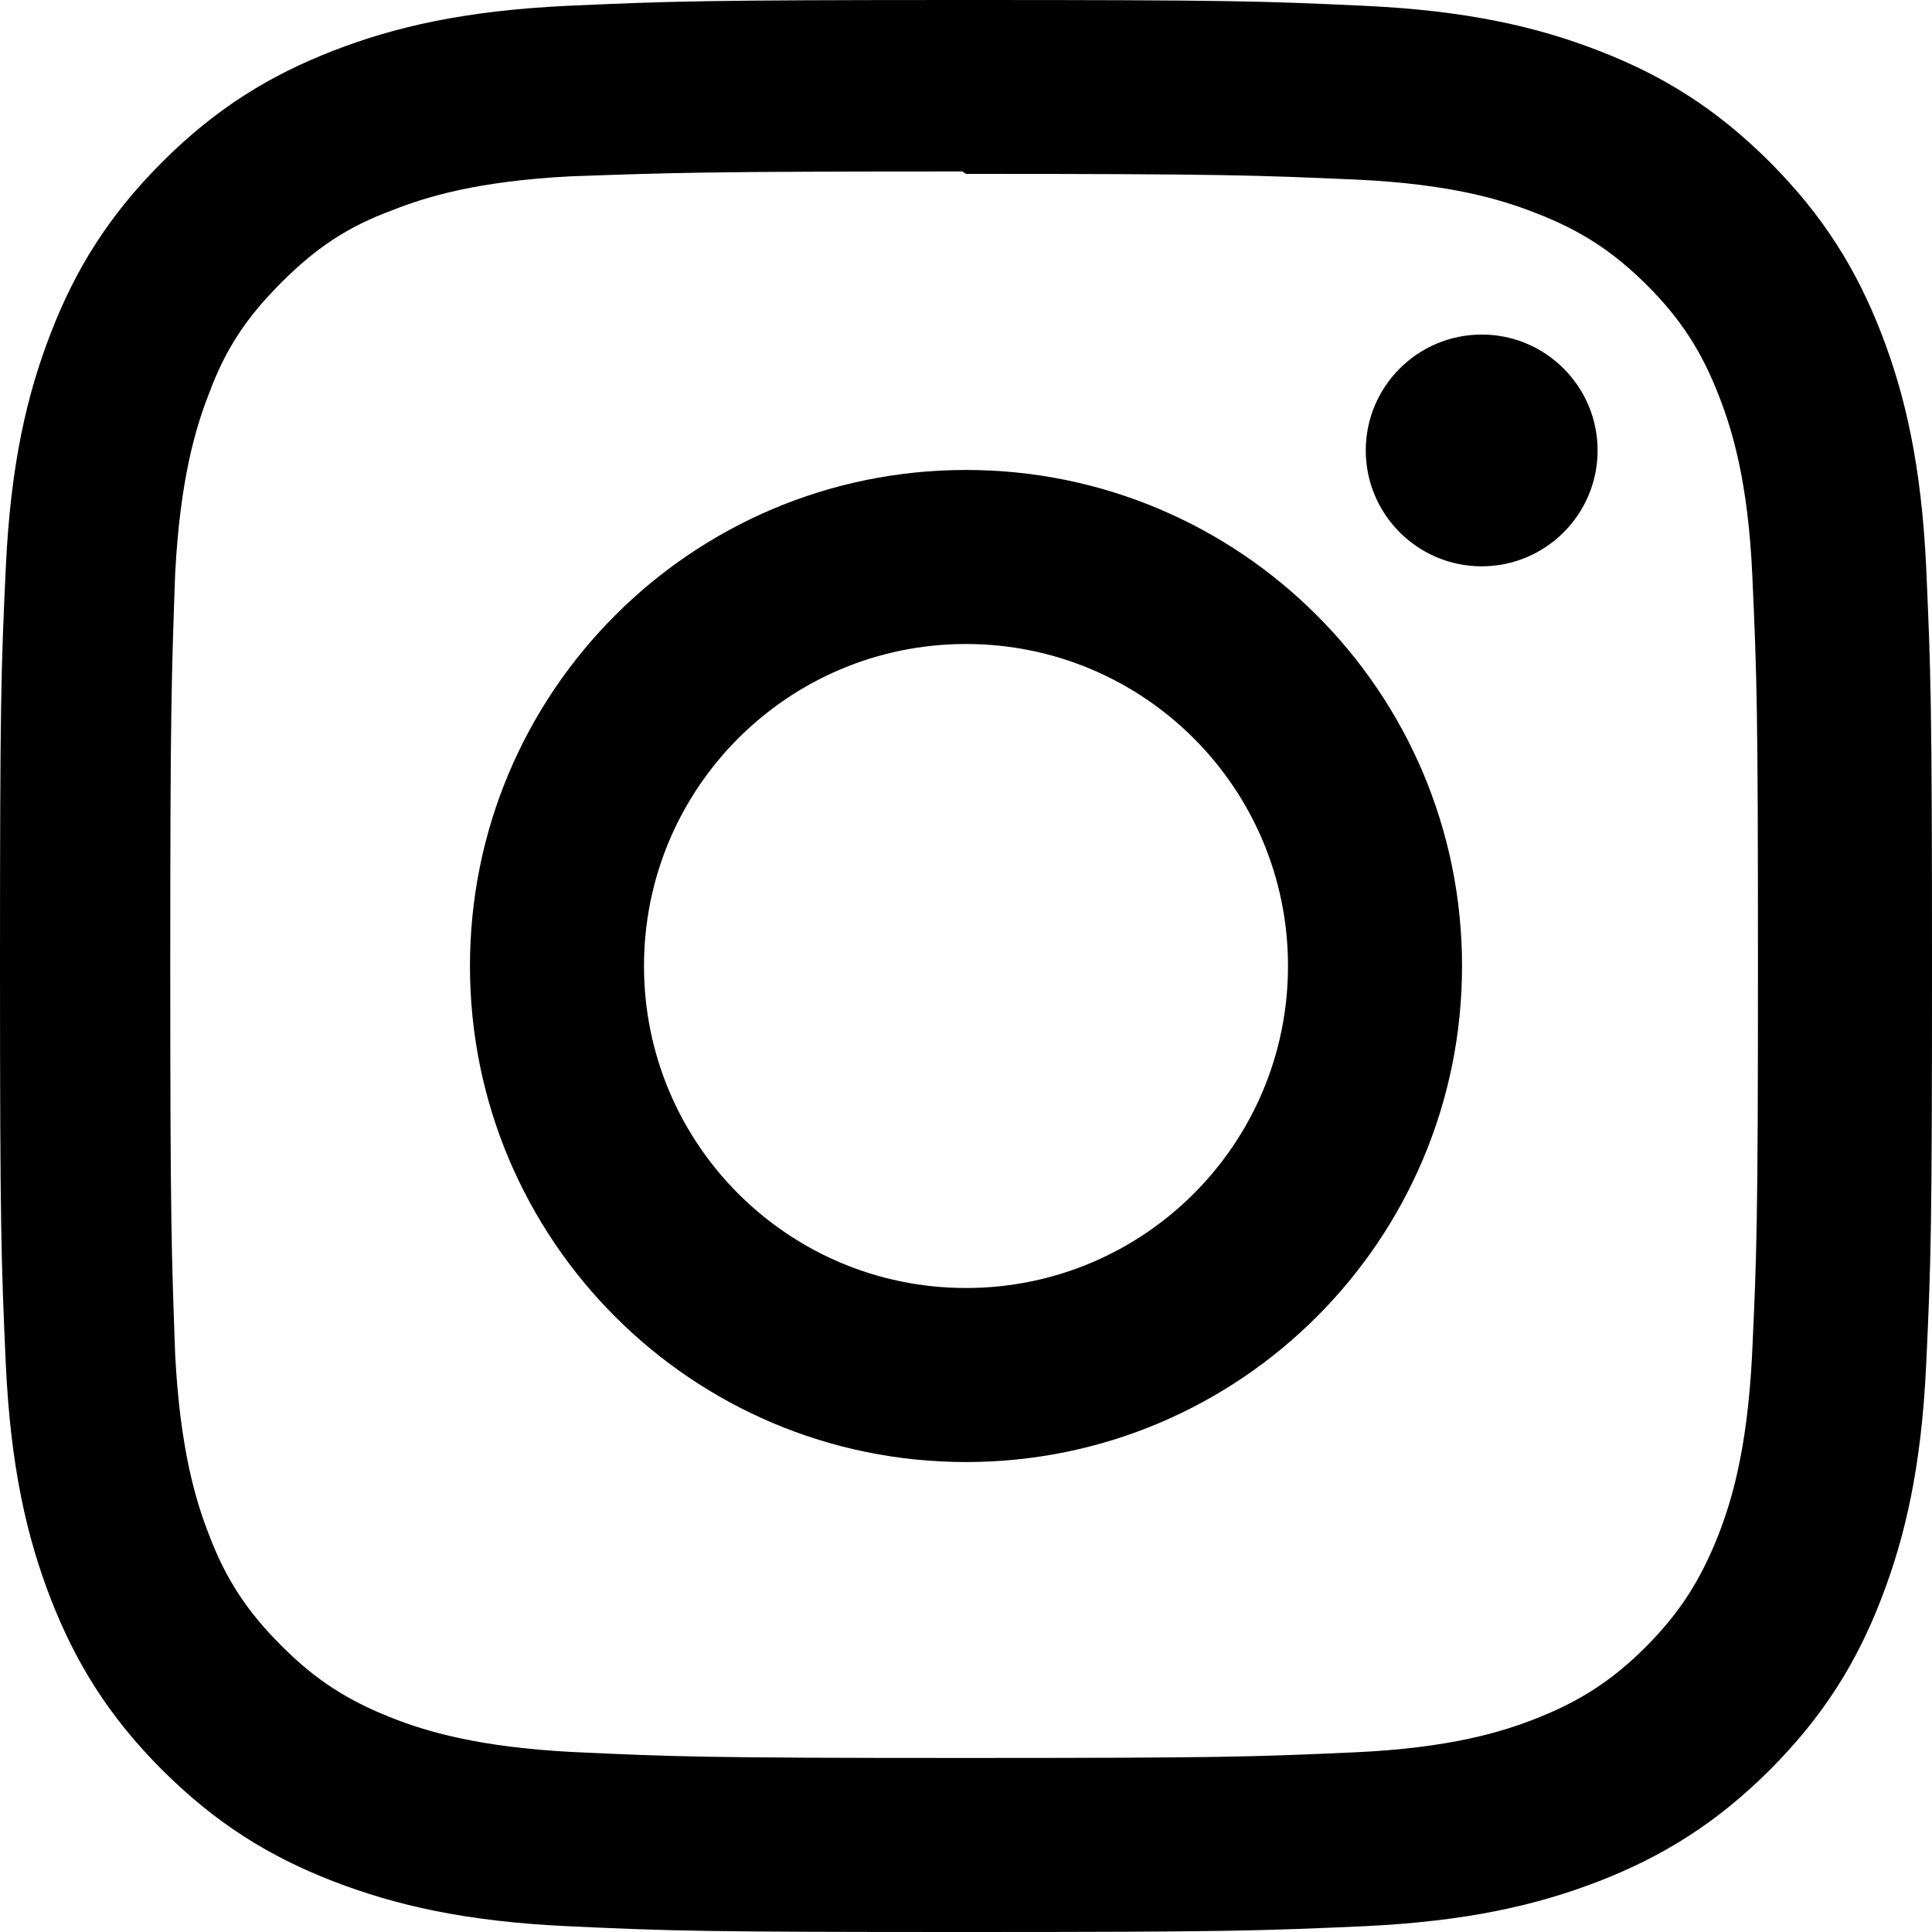
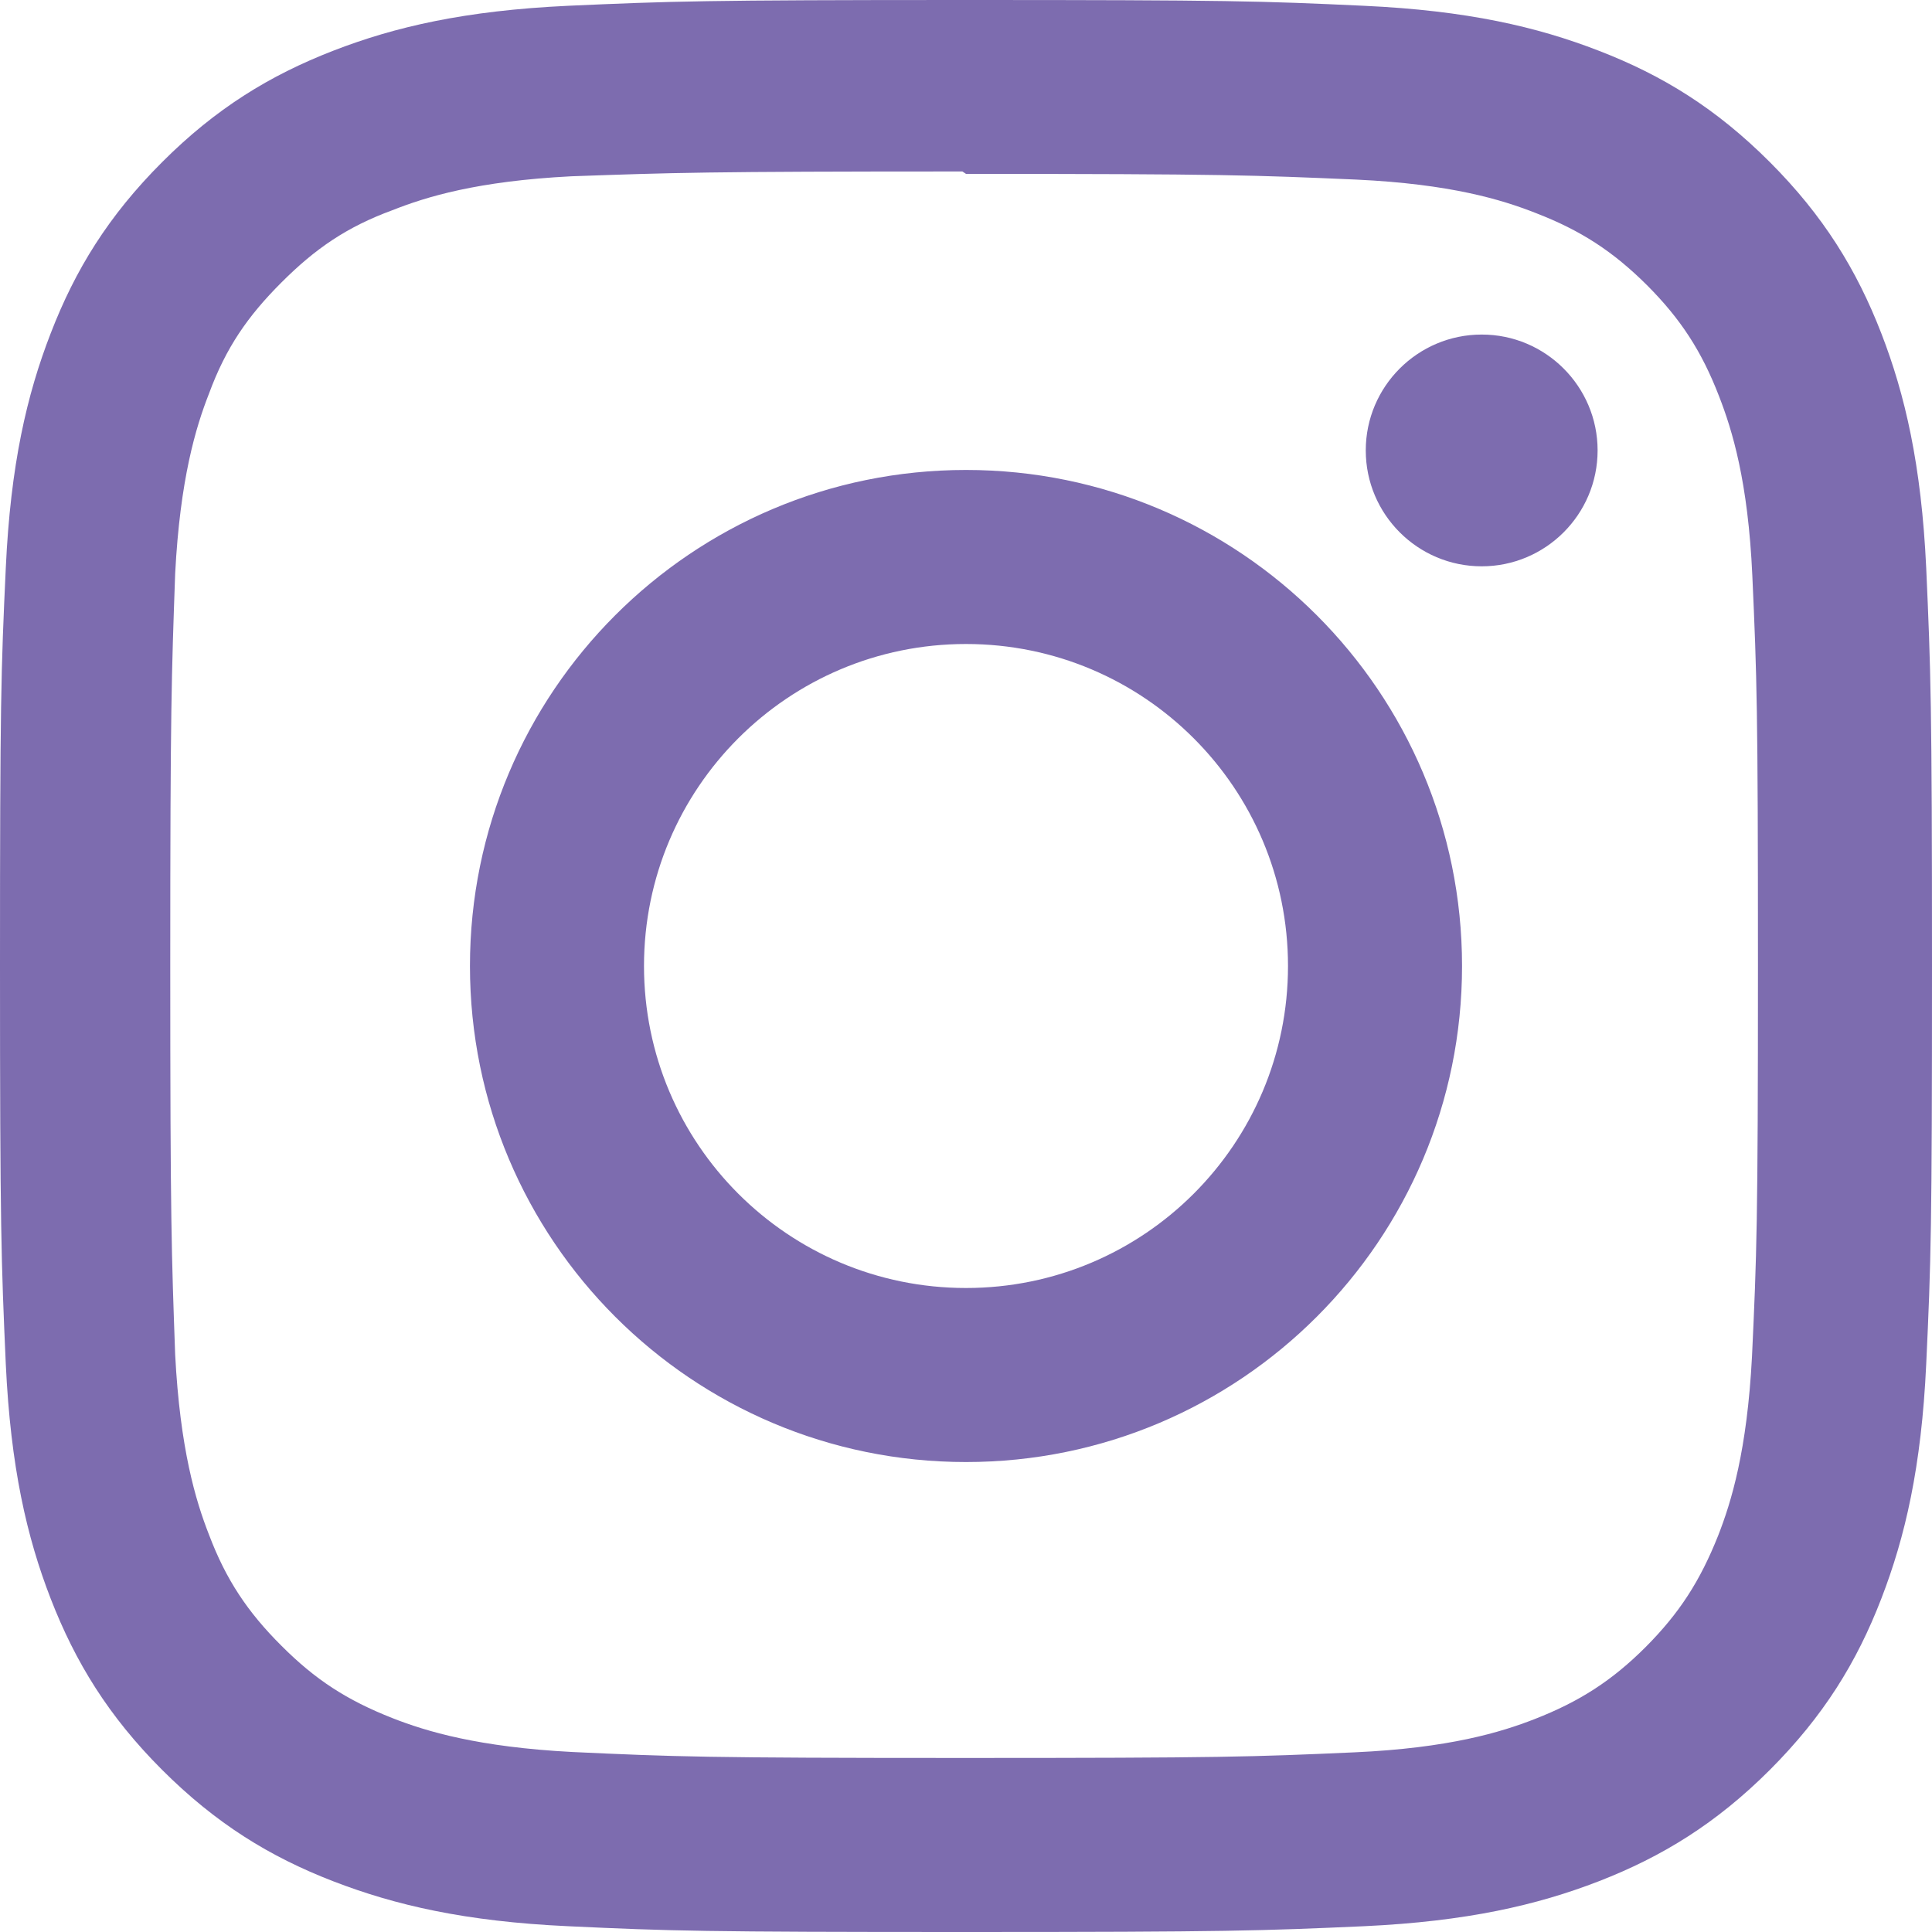
<svg xmlns="http://www.w3.org/2000/svg" role="img" viewBox="0 0 24 24">
-   <path d="M12 0C8.74 0 8.333.015 7.053.072 5.775.132 4.905.333 4.14.63c-.789.306-1.459.717-2.126 1.384S.935 3.35.63 4.14C.333 4.905.131 5.775.072 7.053.012 8.333 0 8.74 0 12s.015 3.667.072 4.947c.06 1.277.261 2.148.558 2.913.306.788.717 1.459 1.384 2.126.667.666 1.336 1.079 2.126 1.384.766.296 1.636.499 2.913.558C8.333 23.988 8.74 24 12 24s3.667-.015 4.947-.072c1.277-.06 2.148-.262 2.913-.558.788-.306 1.459-.718 2.126-1.384.666-.667 1.079-1.335 1.384-2.126.296-.765.499-1.636.558-2.913.06-1.28.072-1.687.072-4.947s-.015-3.667-.072-4.947c-.06-1.277-.262-2.149-.558-2.913-.306-.789-.718-1.459-1.384-2.126C21.319 1.347 20.651.935 19.86.63c-.765-.297-1.636-.499-2.913-.558C15.667.012 15.26 0 12 0zm0 2.16c3.203 0 3.585.016 4.85.071 1.17.055 1.805.249 2.227.415.562.217.96.477 1.382.896.419.42.679.819.896 1.381.164.422.36 1.057.413 2.227.057 1.266.07 1.646.07 4.85s-.015 3.585-.074 4.85c-.061 1.17-.256 1.805-.421 2.227-.224.562-.479.96-.899 1.382-.419.419-.824.679-1.38.896-.42.164-1.065.36-2.235.413-1.274.057-1.649.07-4.859.07-3.211 0-3.586-.015-4.859-.074-1.171-.061-1.816-.256-2.236-.421-.569-.224-.96-.479-1.379-.899-.421-.419-.69-.824-.9-1.38-.165-.42-.359-1.065-.42-2.235-.045-1.26-.061-1.649-.061-4.844 0-3.196.016-3.586.061-4.861.061-1.17.255-1.814.42-2.234.21-.57.479-.96.9-1.381.419-.419.81-.689 1.379-.898.42-.166 1.051-.361 2.221-.421 1.275-.045 1.65-.06 4.859-.06l.045.03zm0 3.678c-3.405 0-6.162 2.76-6.162 6.162 0 3.405 2.76 6.162 6.162 6.162 3.405 0 6.162-2.76 6.162-6.162 0-3.405-2.76-6.162-6.162-6.162zM12 16c-2.21 0-4-1.79-4-4s1.79-4 4-4 4 1.79 4 4-1.79 4-4 4zm7.846-10.405c0 .795-.646 1.44-1.44 1.44-.795 0-1.44-.646-1.44-1.44 0-.794.646-1.439 1.44-1.439.793-.001 1.44.645 1.44 1.439z" />
+   <path fill="#7d6caf" d="M12 0C8.74 0 8.333.015 7.053.072 5.775.132 4.905.333 4.14.63c-.789.306-1.459.717-2.126 1.384S.935 3.35.63 4.14C.333 4.905.131 5.775.072 7.053.012 8.333 0 8.74 0 12s.015 3.667.072 4.947c.06 1.277.261 2.148.558 2.913.306.788.717 1.459 1.384 2.126.667.666 1.336 1.079 2.126 1.384.766.296 1.636.499 2.913.558C8.333 23.988 8.74 24 12 24s3.667-.015 4.947-.072c1.277-.06 2.148-.262 2.913-.558.788-.306 1.459-.718 2.126-1.384.666-.667 1.079-1.335 1.384-2.126.296-.765.499-1.636.558-2.913.06-1.28.072-1.687.072-4.947s-.015-3.667-.072-4.947c-.06-1.277-.262-2.149-.558-2.913-.306-.789-.718-1.459-1.384-2.126C21.319 1.347 20.651.935 19.86.63c-.765-.297-1.636-.499-2.913-.558C15.667.012 15.26 0 12 0zm0 2.16c3.203 0 3.585.016 4.85.071 1.17.055 1.805.249 2.227.415.562.217.96.477 1.382.896.419.42.679.819.896 1.381.164.422.36 1.057.413 2.227.057 1.266.07 1.646.07 4.85s-.015 3.585-.074 4.85c-.061 1.17-.256 1.805-.421 2.227-.224.562-.479.96-.899 1.382-.419.419-.824.679-1.38.896-.42.164-1.065.36-2.235.413-1.274.057-1.649.07-4.859.07-3.211 0-3.586-.015-4.859-.074-1.171-.061-1.816-.256-2.236-.421-.569-.224-.96-.479-1.379-.899-.421-.419-.69-.824-.9-1.38-.165-.42-.359-1.065-.42-2.235-.045-1.26-.061-1.649-.061-4.844 0-3.196.016-3.586.061-4.861.061-1.17.255-1.814.42-2.234.21-.57.479-.96.9-1.381.419-.419.81-.689 1.379-.898.42-.166 1.051-.361 2.221-.421 1.275-.045 1.65-.06 4.859-.06l.045.03zm0 3.678c-3.405 0-6.162 2.76-6.162 6.162 0 3.405 2.76 6.162 6.162 6.162 3.405 0 6.162-2.76 6.162-6.162 0-3.405-2.76-6.162-6.162-6.162zM12 16c-2.21 0-4-1.79-4-4s1.79-4 4-4 4 1.79 4 4-1.79 4-4 4zm7.846-10.405c0 .795-.646 1.44-1.44 1.44-.795 0-1.44-.646-1.44-1.44 0-.794.646-1.439 1.44-1.439.793-.001 1.44.645 1.44 1.439z" />
</svg>
